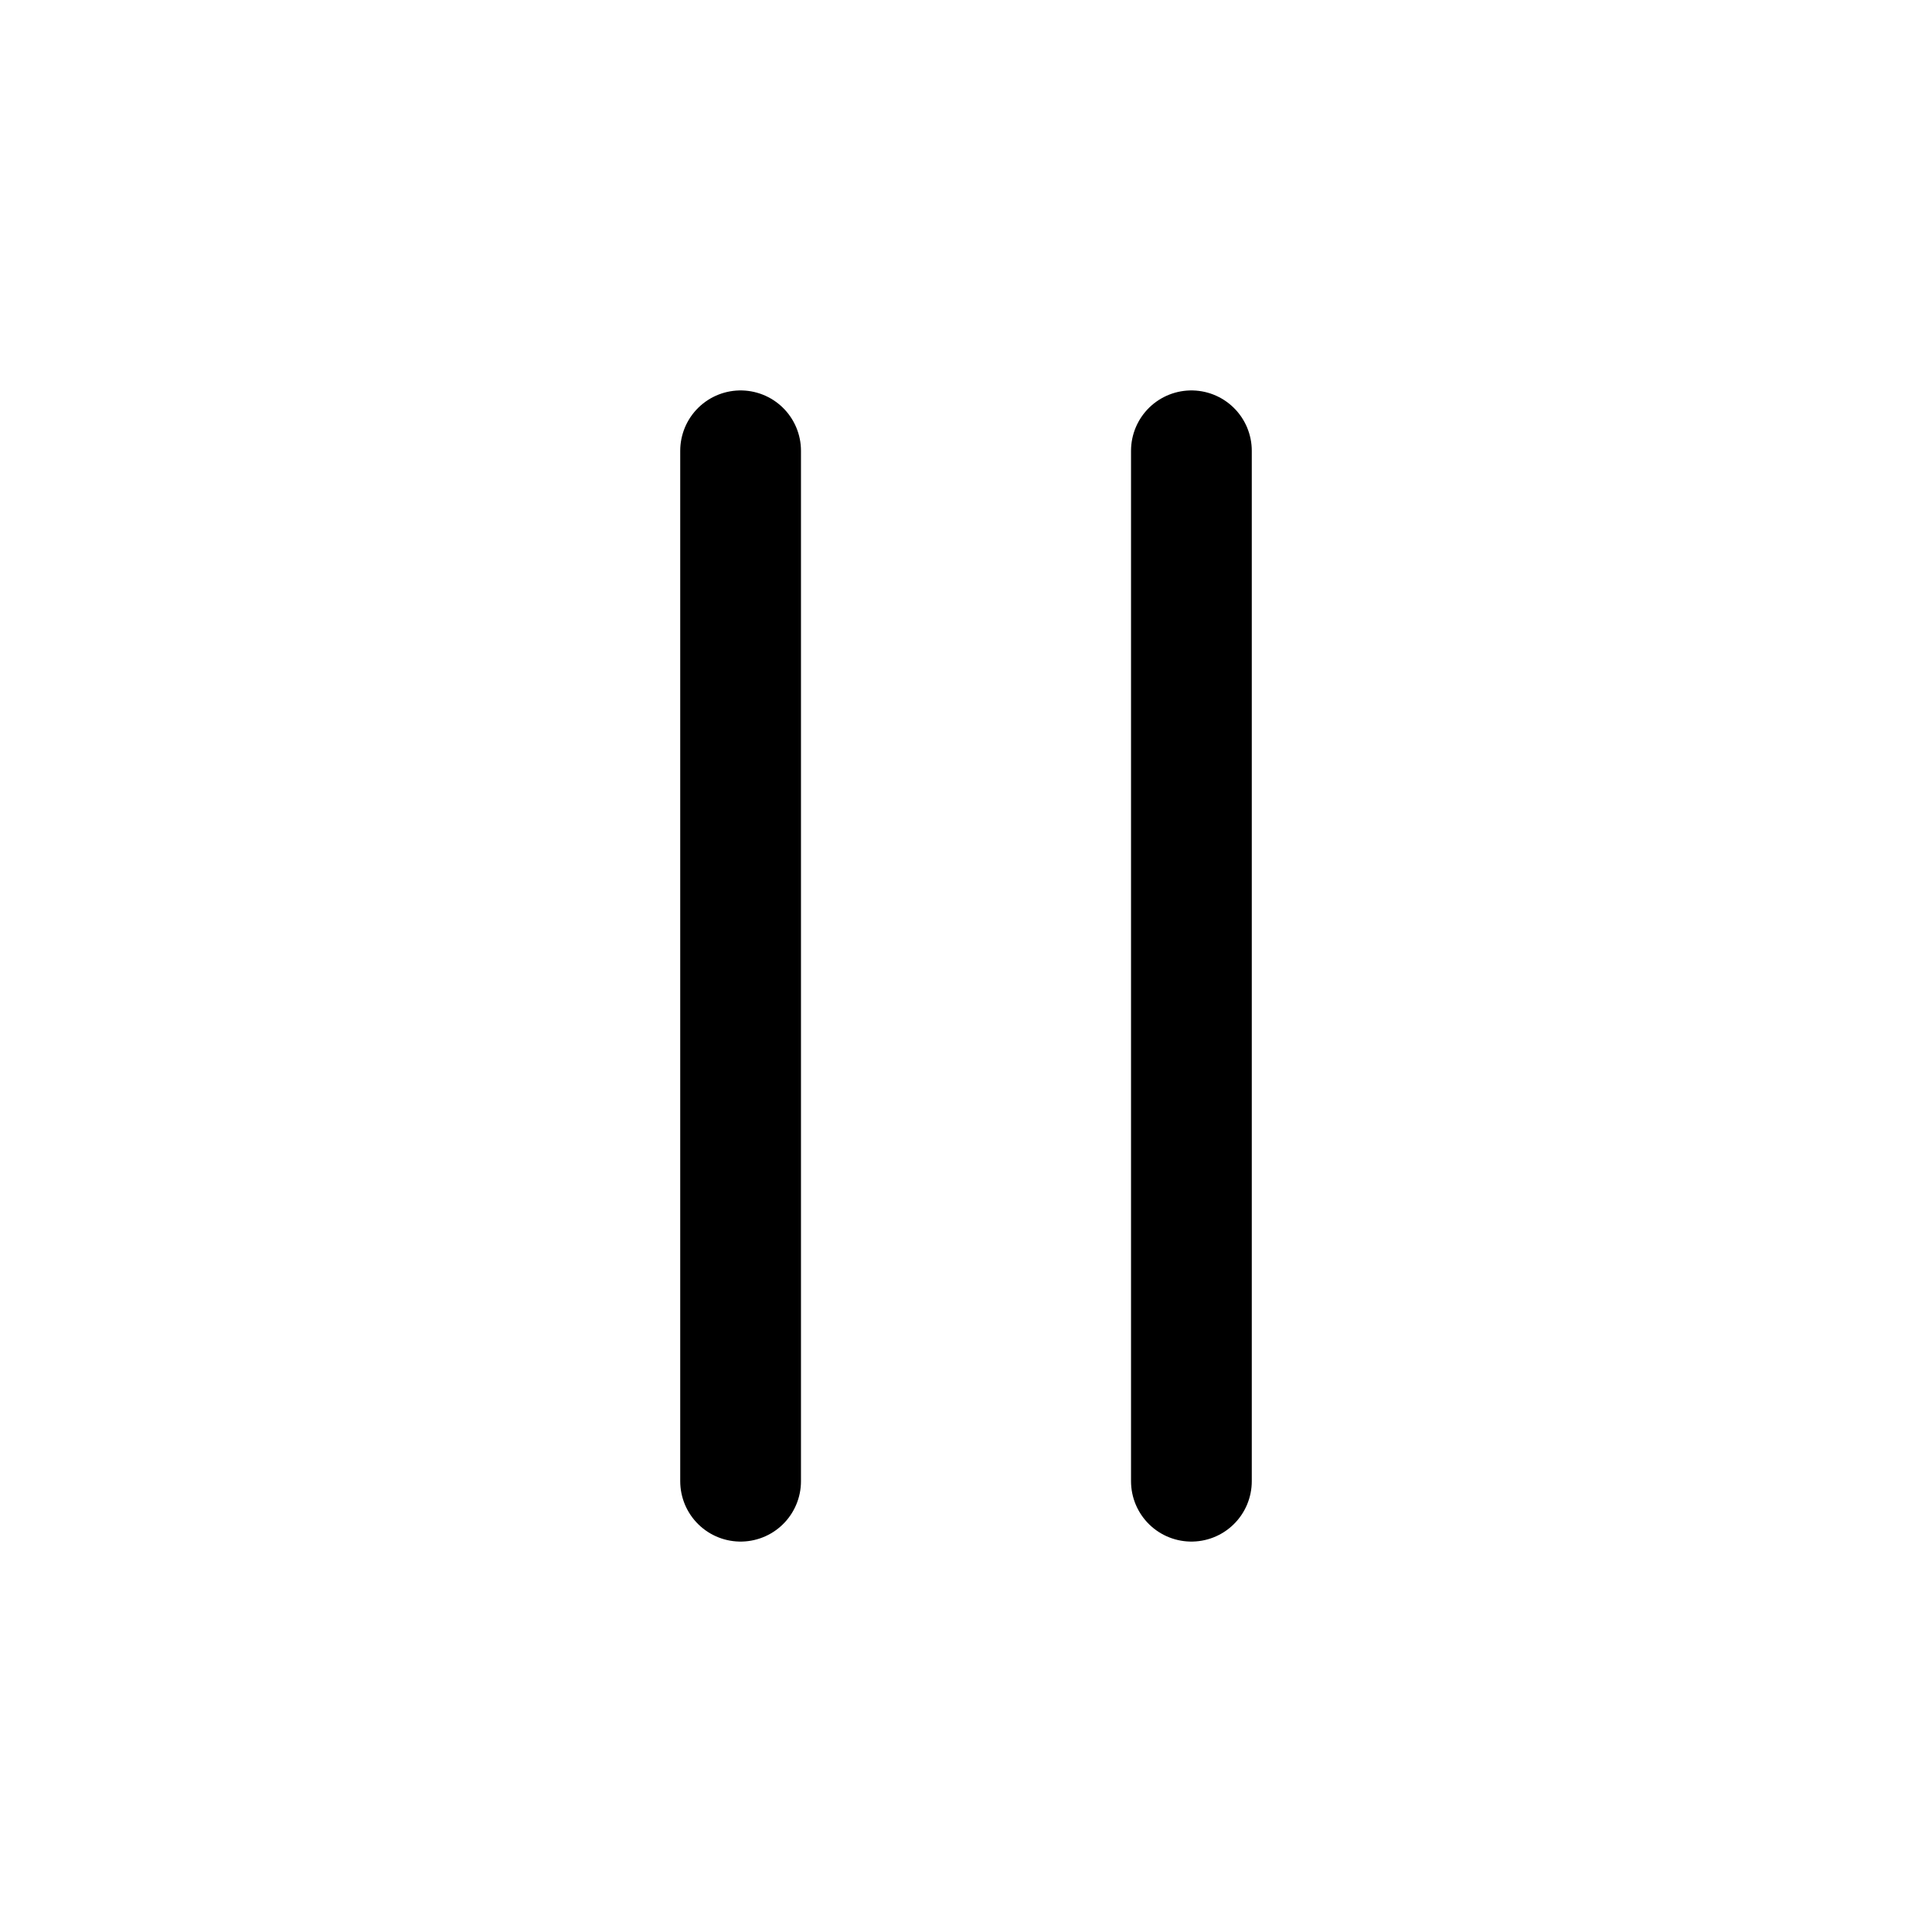
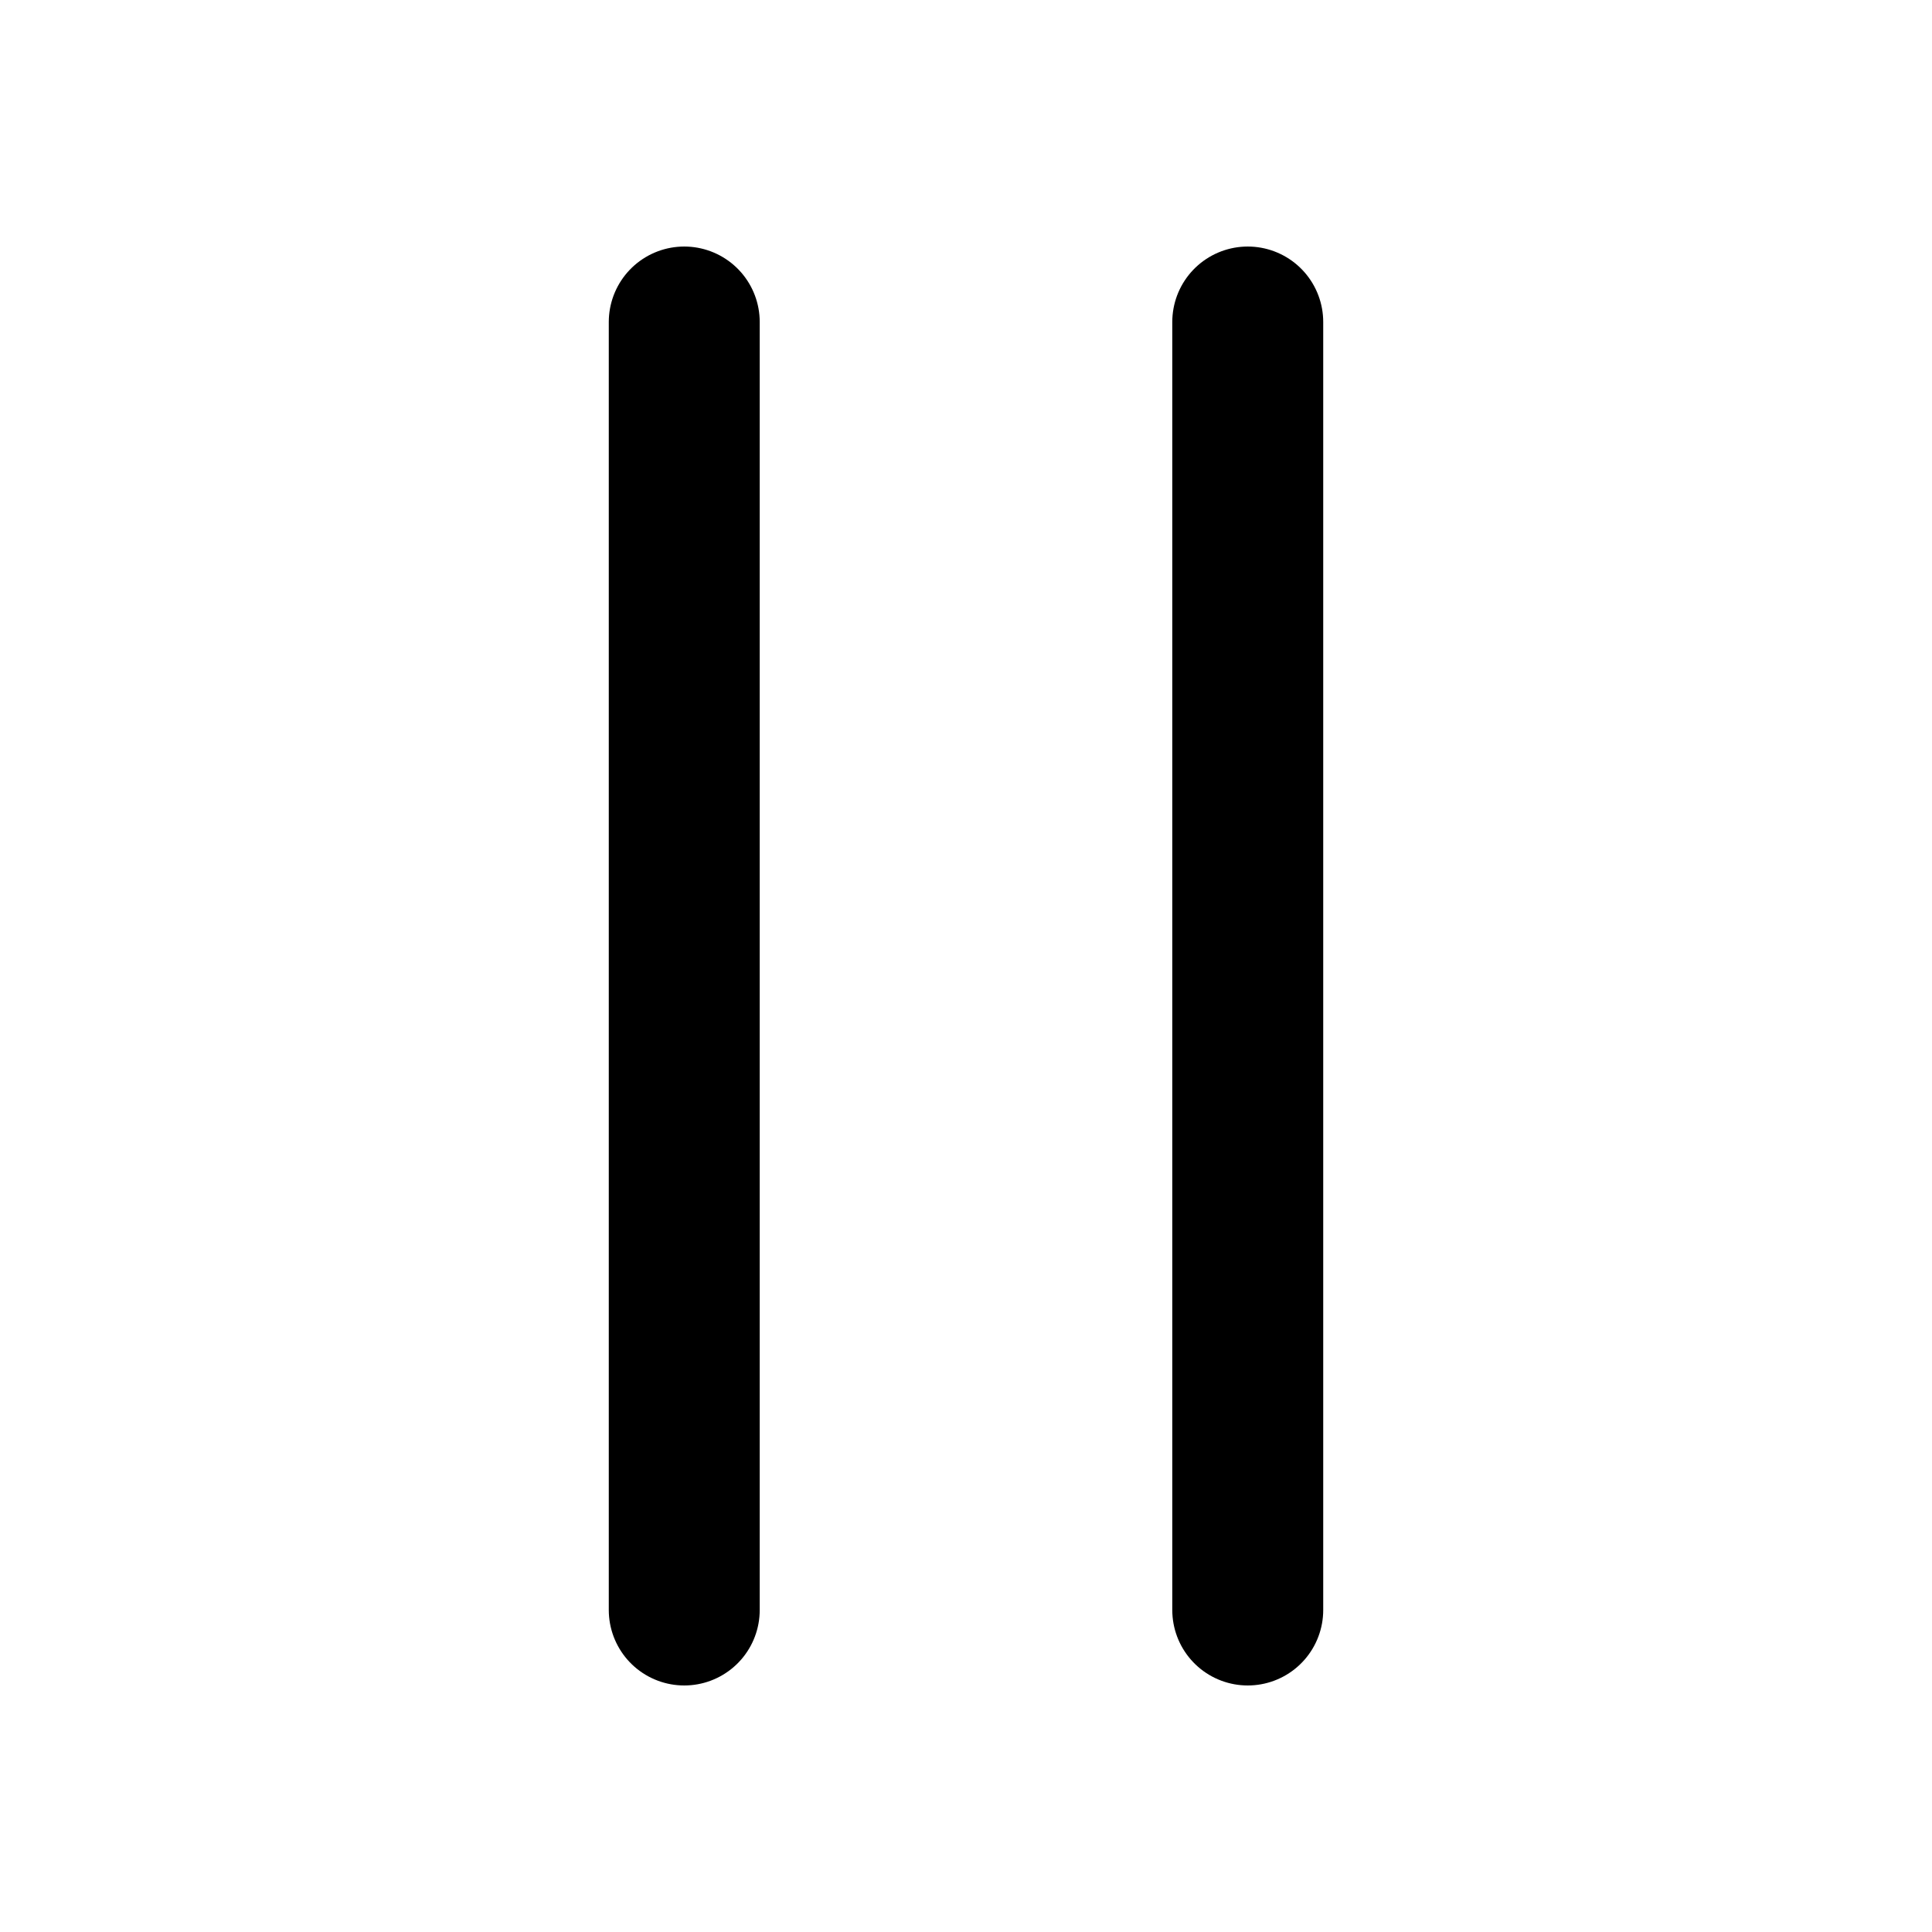
<svg xmlns="http://www.w3.org/2000/svg" viewBox="0 0 24 24" fill="none" stroke="currentColor" stroke-width="1.5" stroke-linecap="round" stroke-linejoin="round" aria-hidden="true">
-   <path d="M9.2 5.6v12.8M14.8 5.6v12.8" />
+   <path d="M9.2 5.6v12.8M14.8 5.6v12.8" transform="translate(-3.0 -3.0) scale(1.25)" />
</svg>
